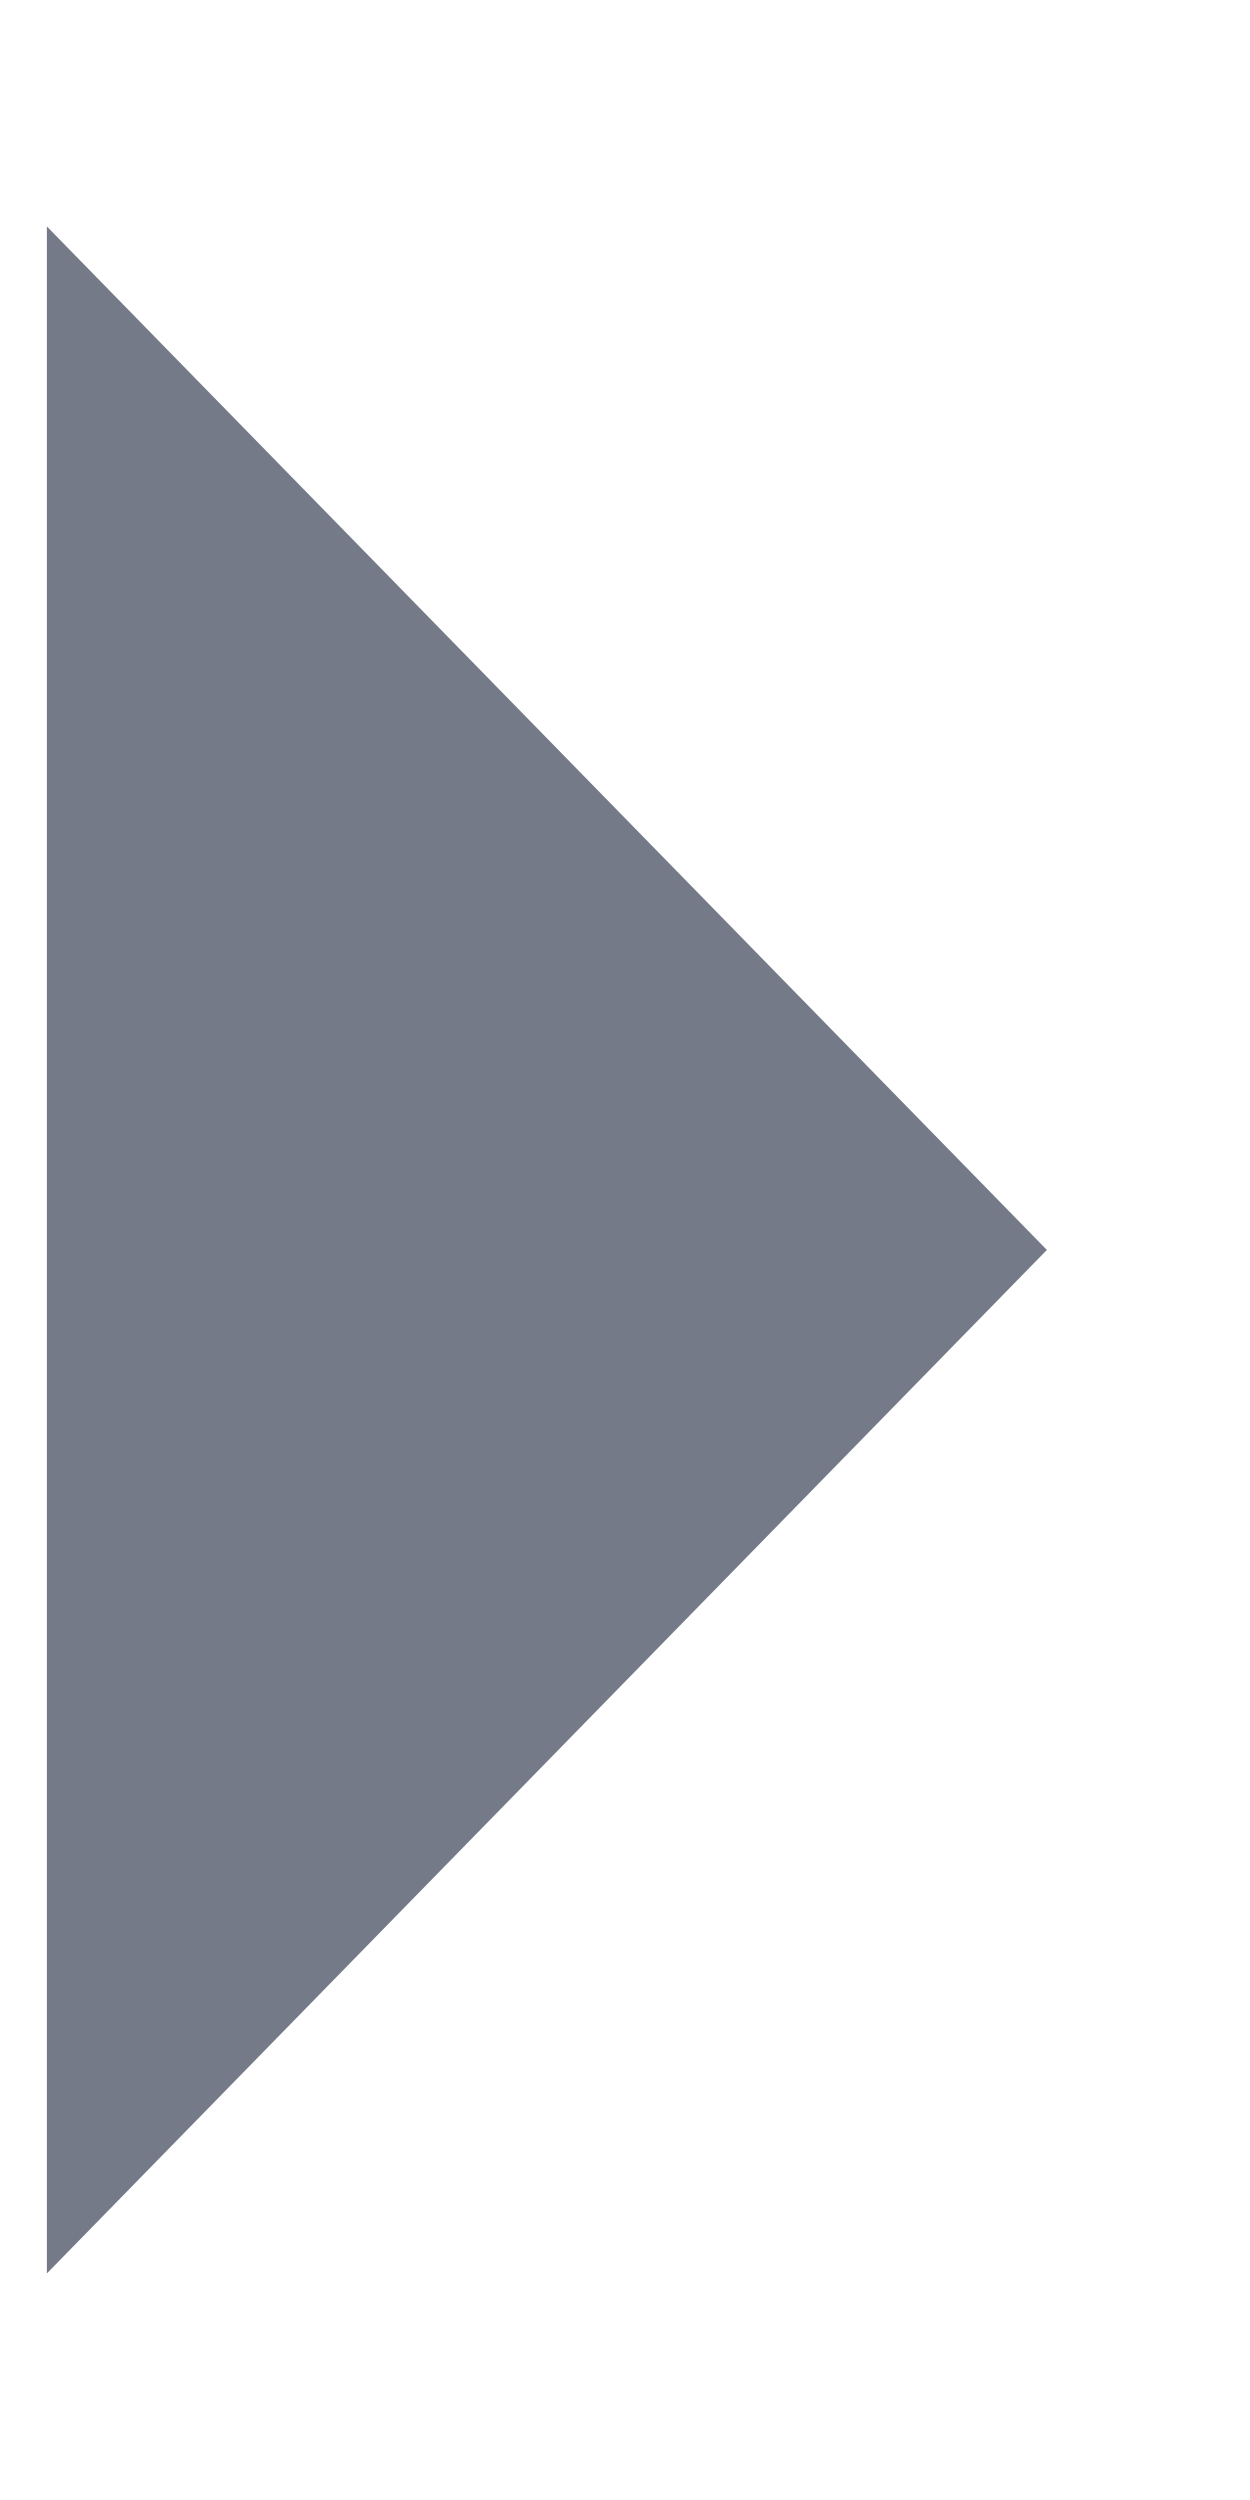
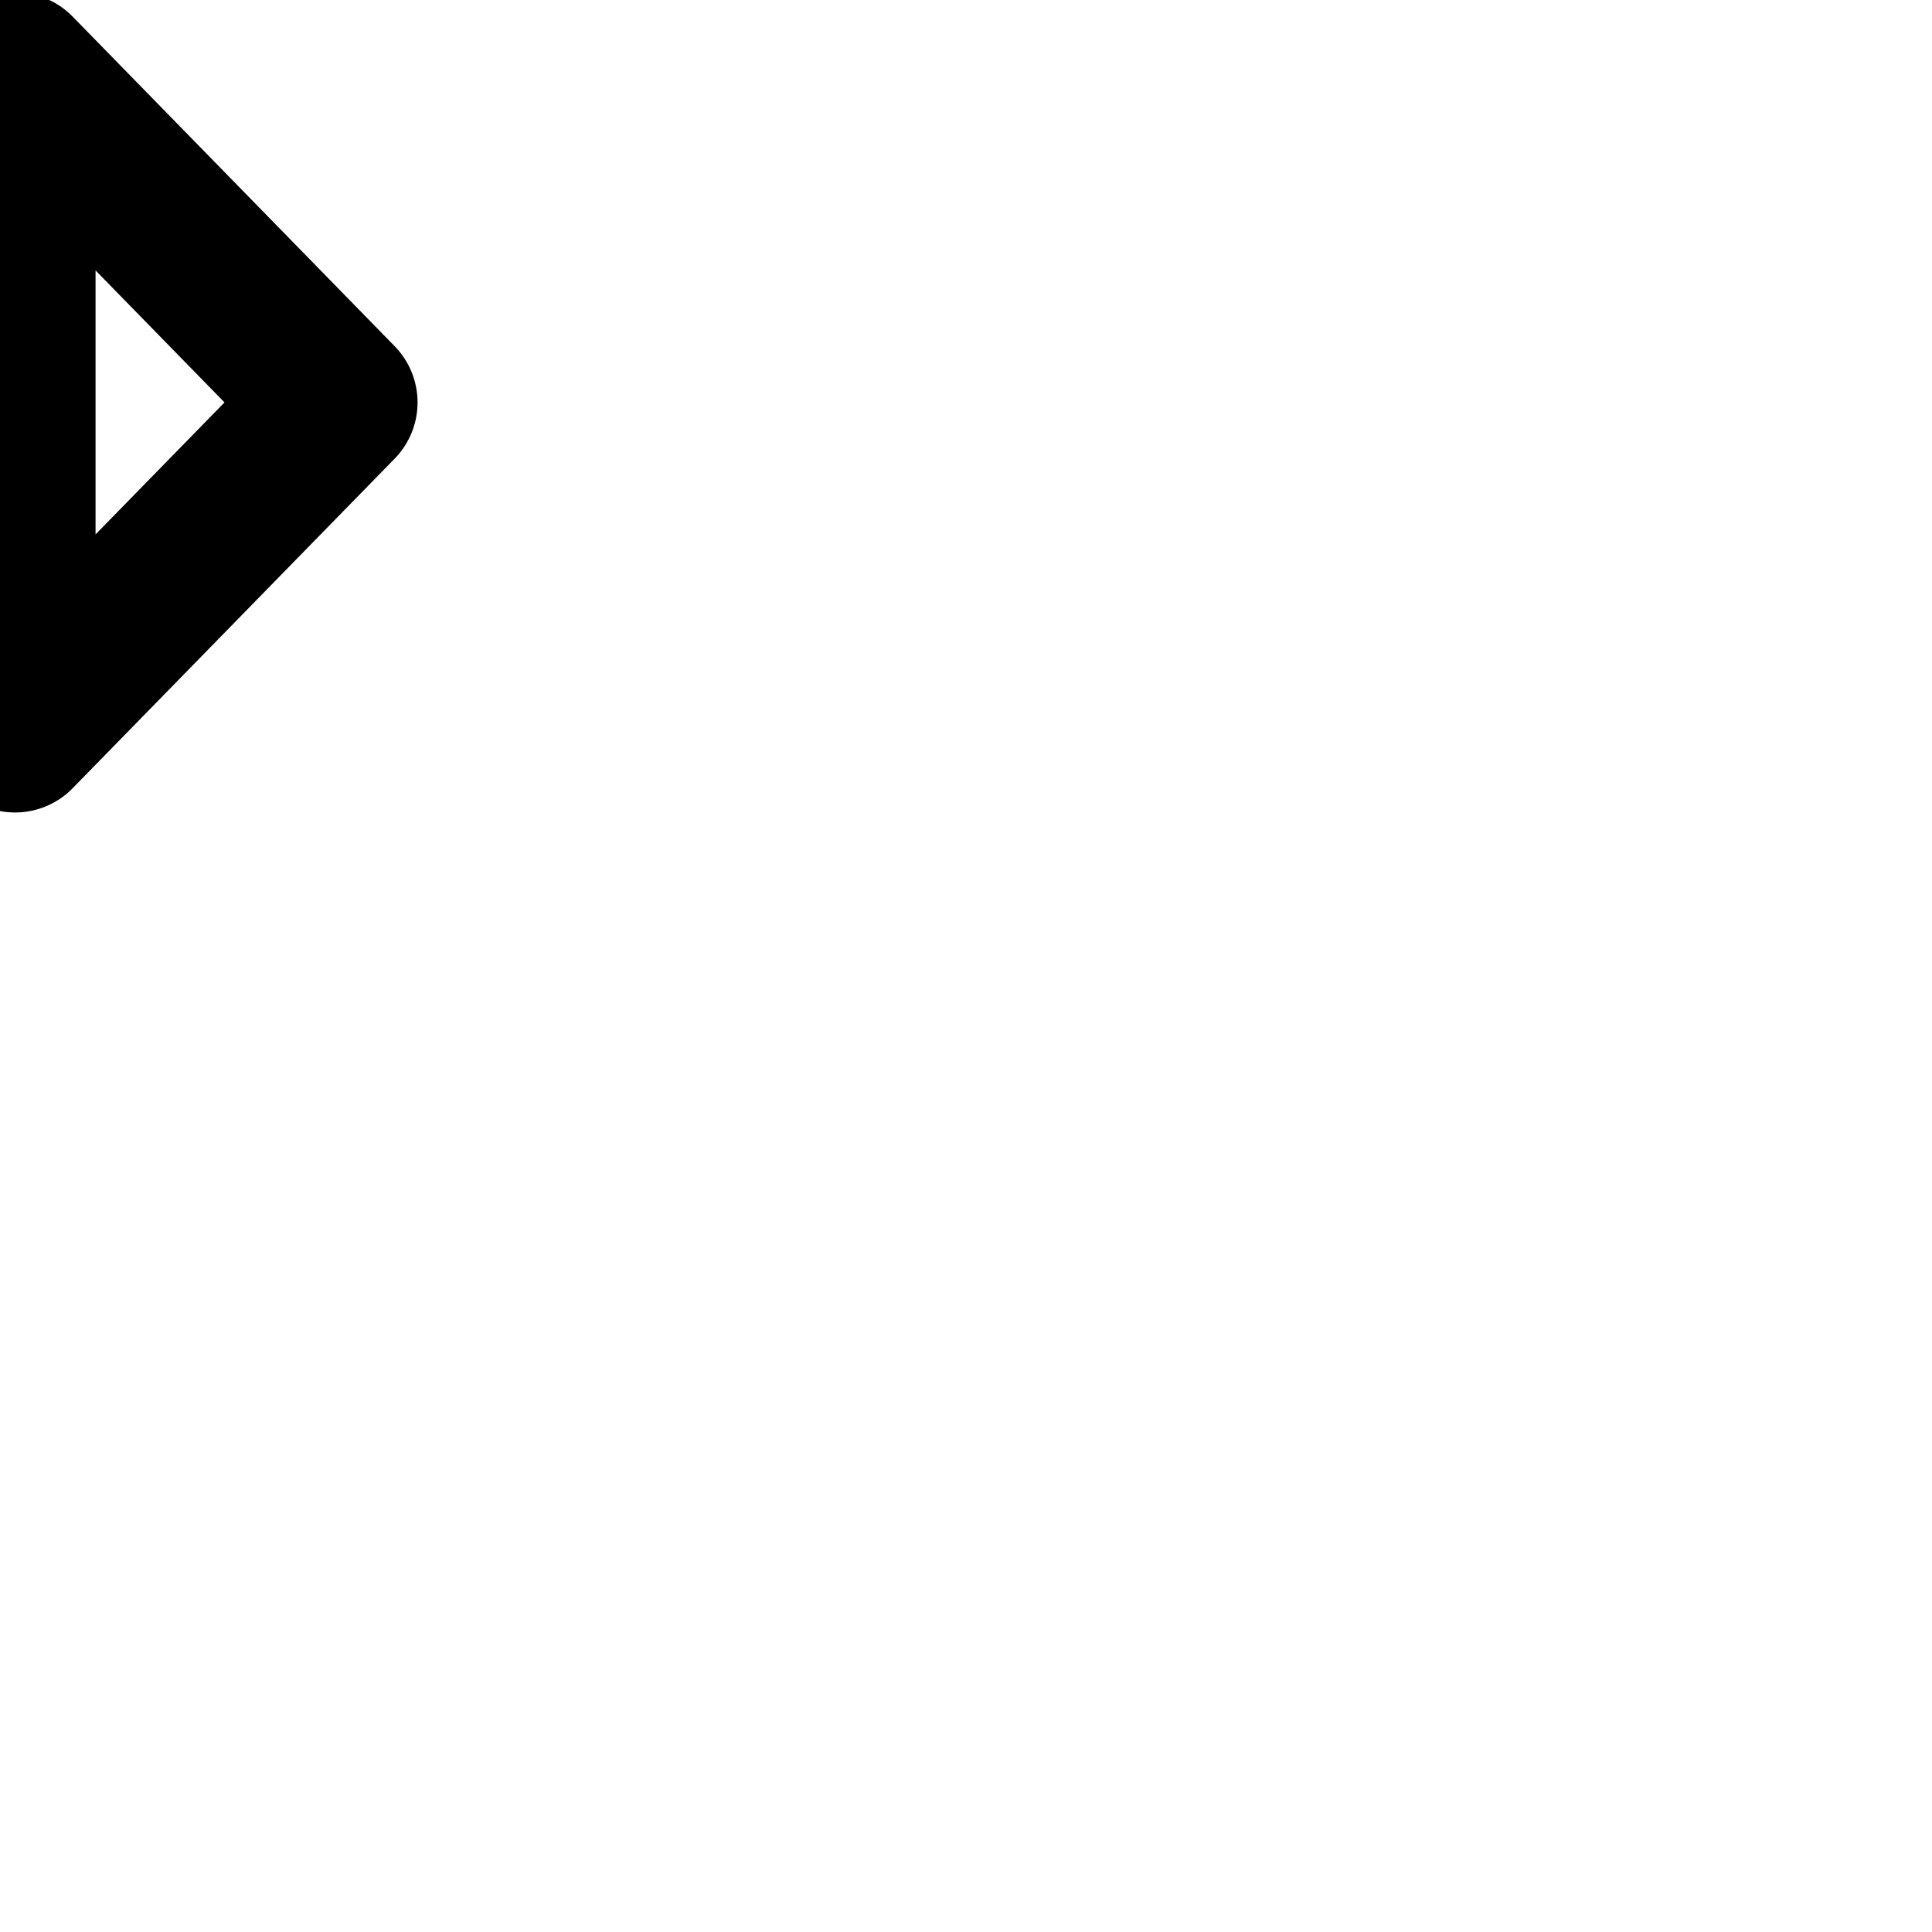
- <svg xmlns="http://www.w3.org/2000/svg" width="5px" height="10px" viewBox="0 0 5 10" version="1.1">
-   <g id="App" stroke="none" stroke-width="1" fill="none" fill-rule="evenodd">
-     <g id="31---hubbub.at~--team---(Left-Convo-w/-collapsed-team)@2x" transform="translate(-6, -53)" fill="#747A87" fill-rule="nonzero">
-       <g id="Left-Sidebar" transform="translate(-1.023438, 7)">
-         <g id="Team-Section" transform="translate(0, 41)">
-           <g id="Team-Header-(expanded)" transform="translate(7.164062, 0)">
-             <g id="menu-arrow-down" transform="translate(2.046875, 9.59375) rotate(-90) translate(-2.046875, -9.59375) translate(-2.453125, 7.59375)">
-               <polygon id="Shape" points="0 0 4.094 4 8.188 0" />
-             </g>
-           </g>
-         </g>
-       </g>
-     </g>
-   </g>
+ <svg xmlns="http://www.w3.org/2000/svg" width="24" height="24" viewBox="0 0 24 24" fill="none" stroke="currentColor" stroke-width="2" stroke-linecap="round" stroke-linejoin="round">
+   <polygon points="0 0 4.094 4 8.188 0" transform="rotate(-90 4.64 4.453)" fill-rule="nonzero" />
</svg>
